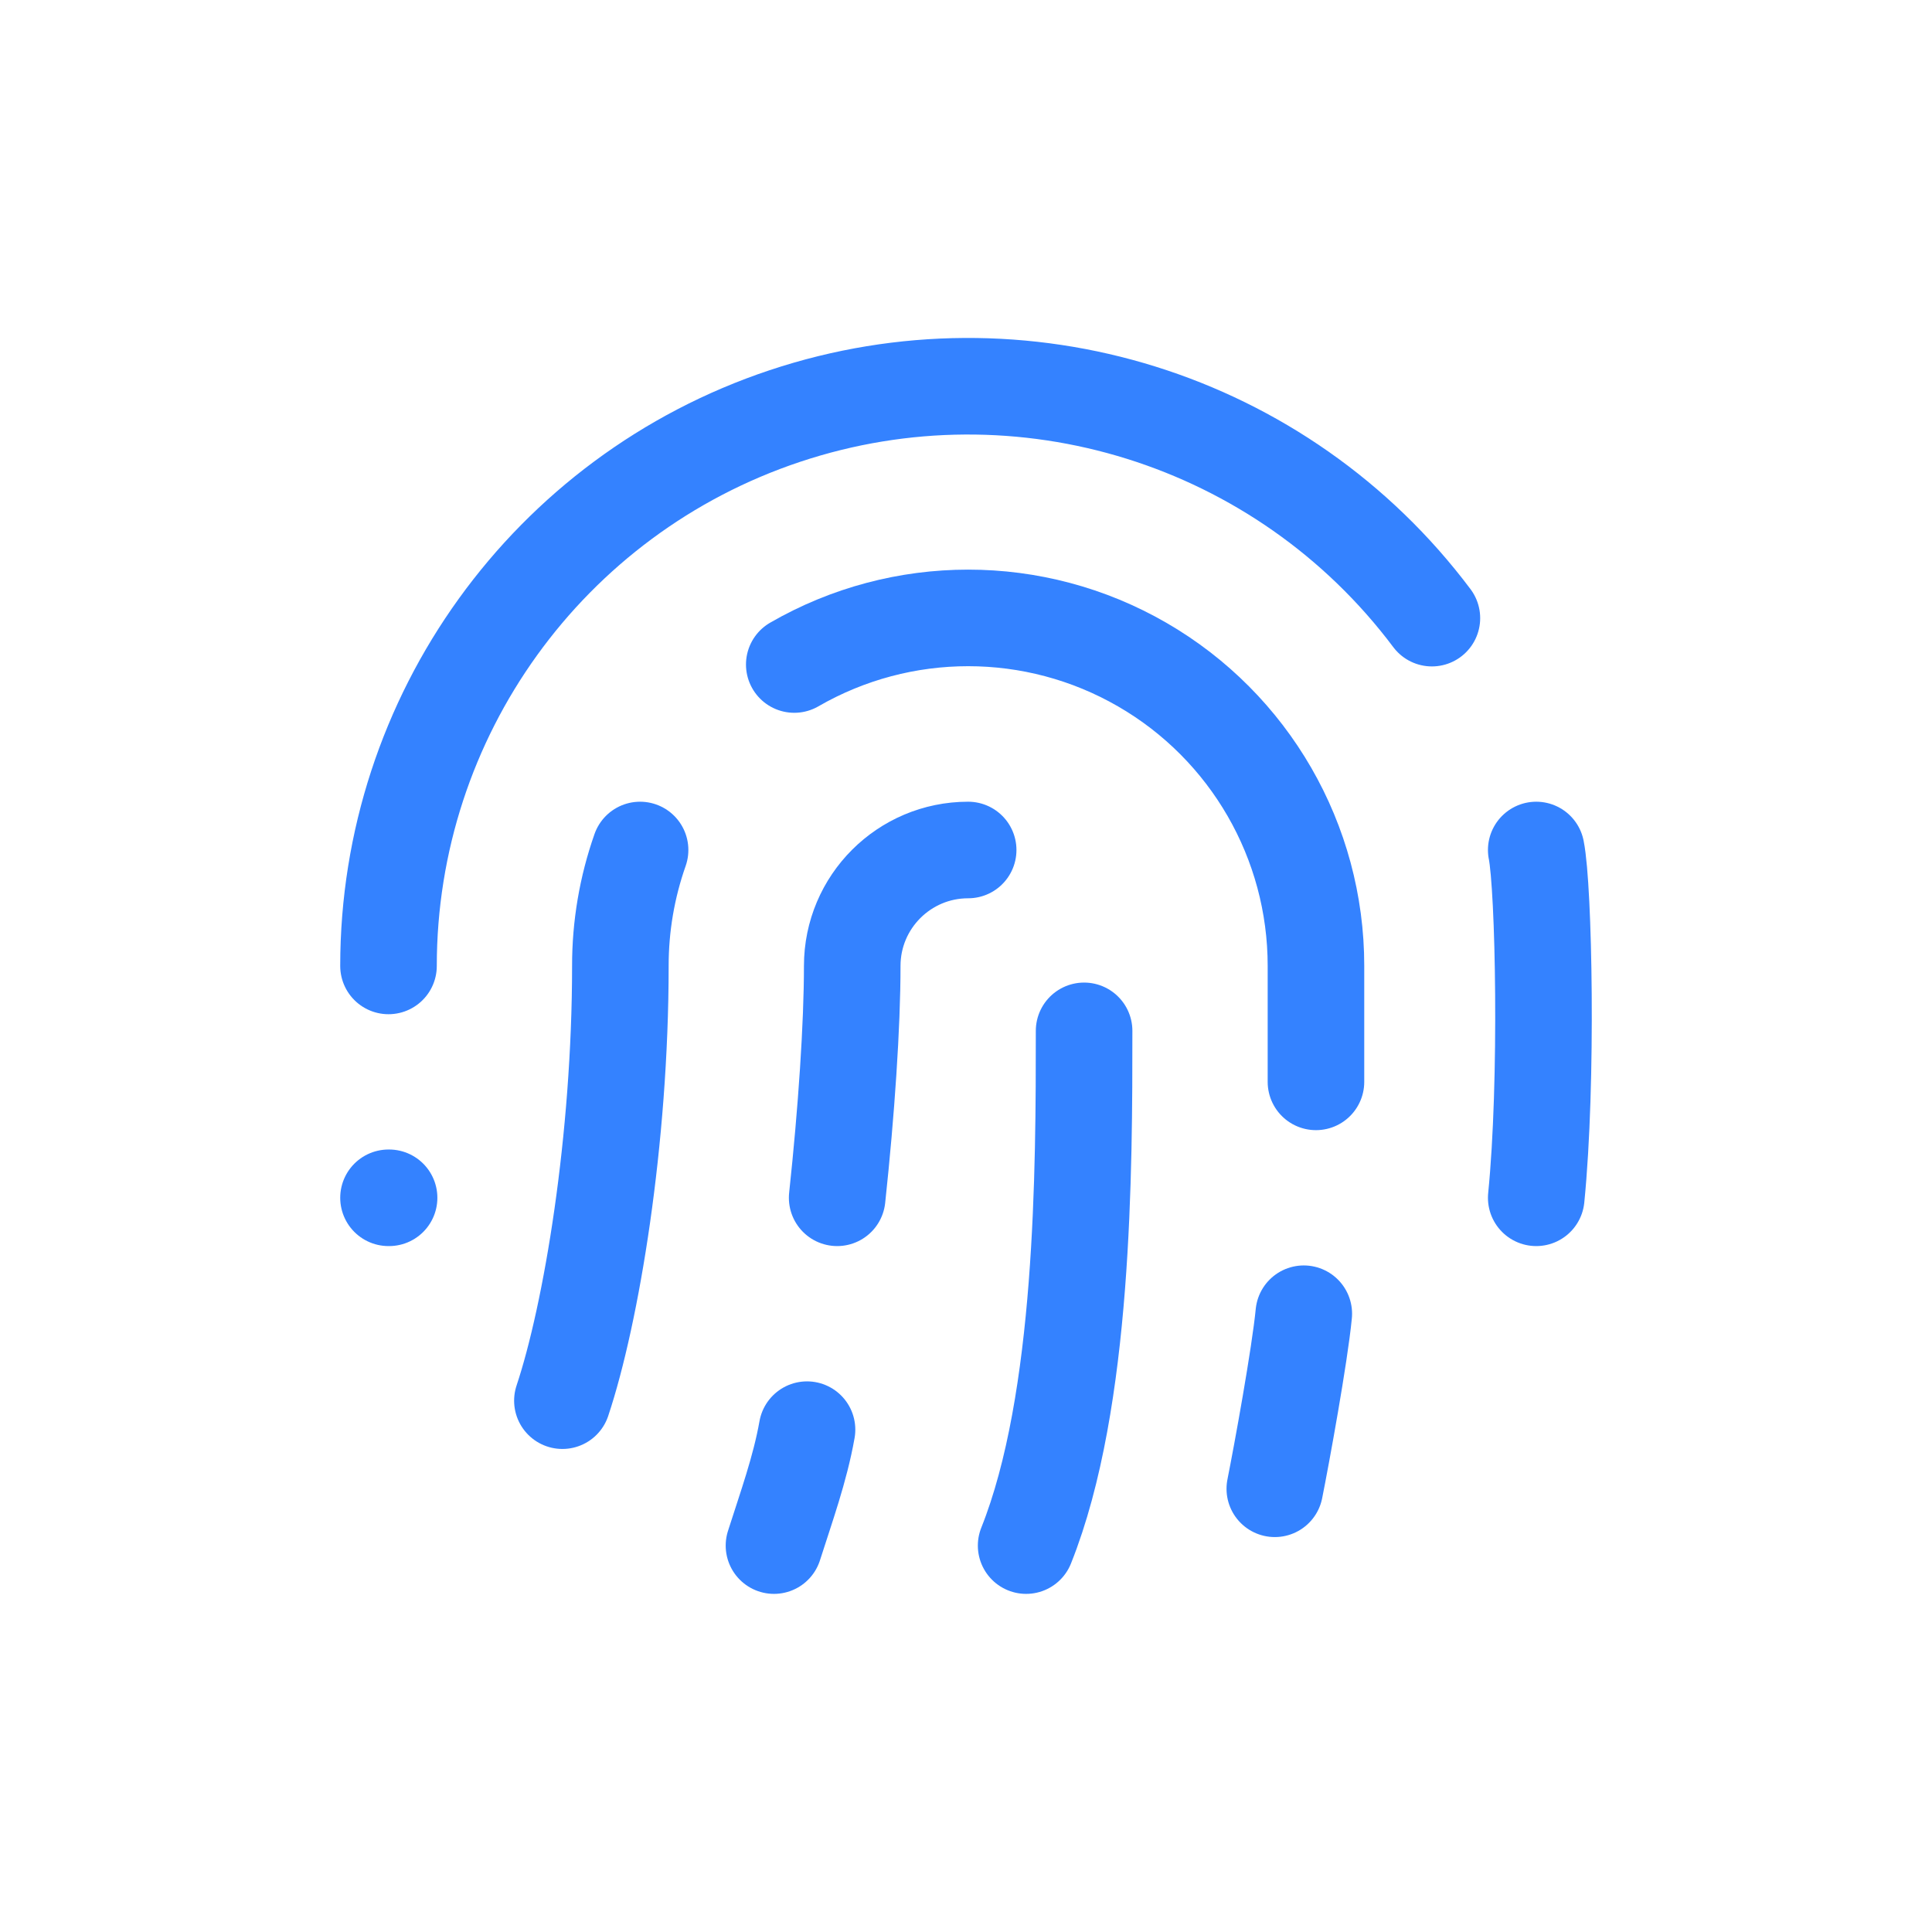
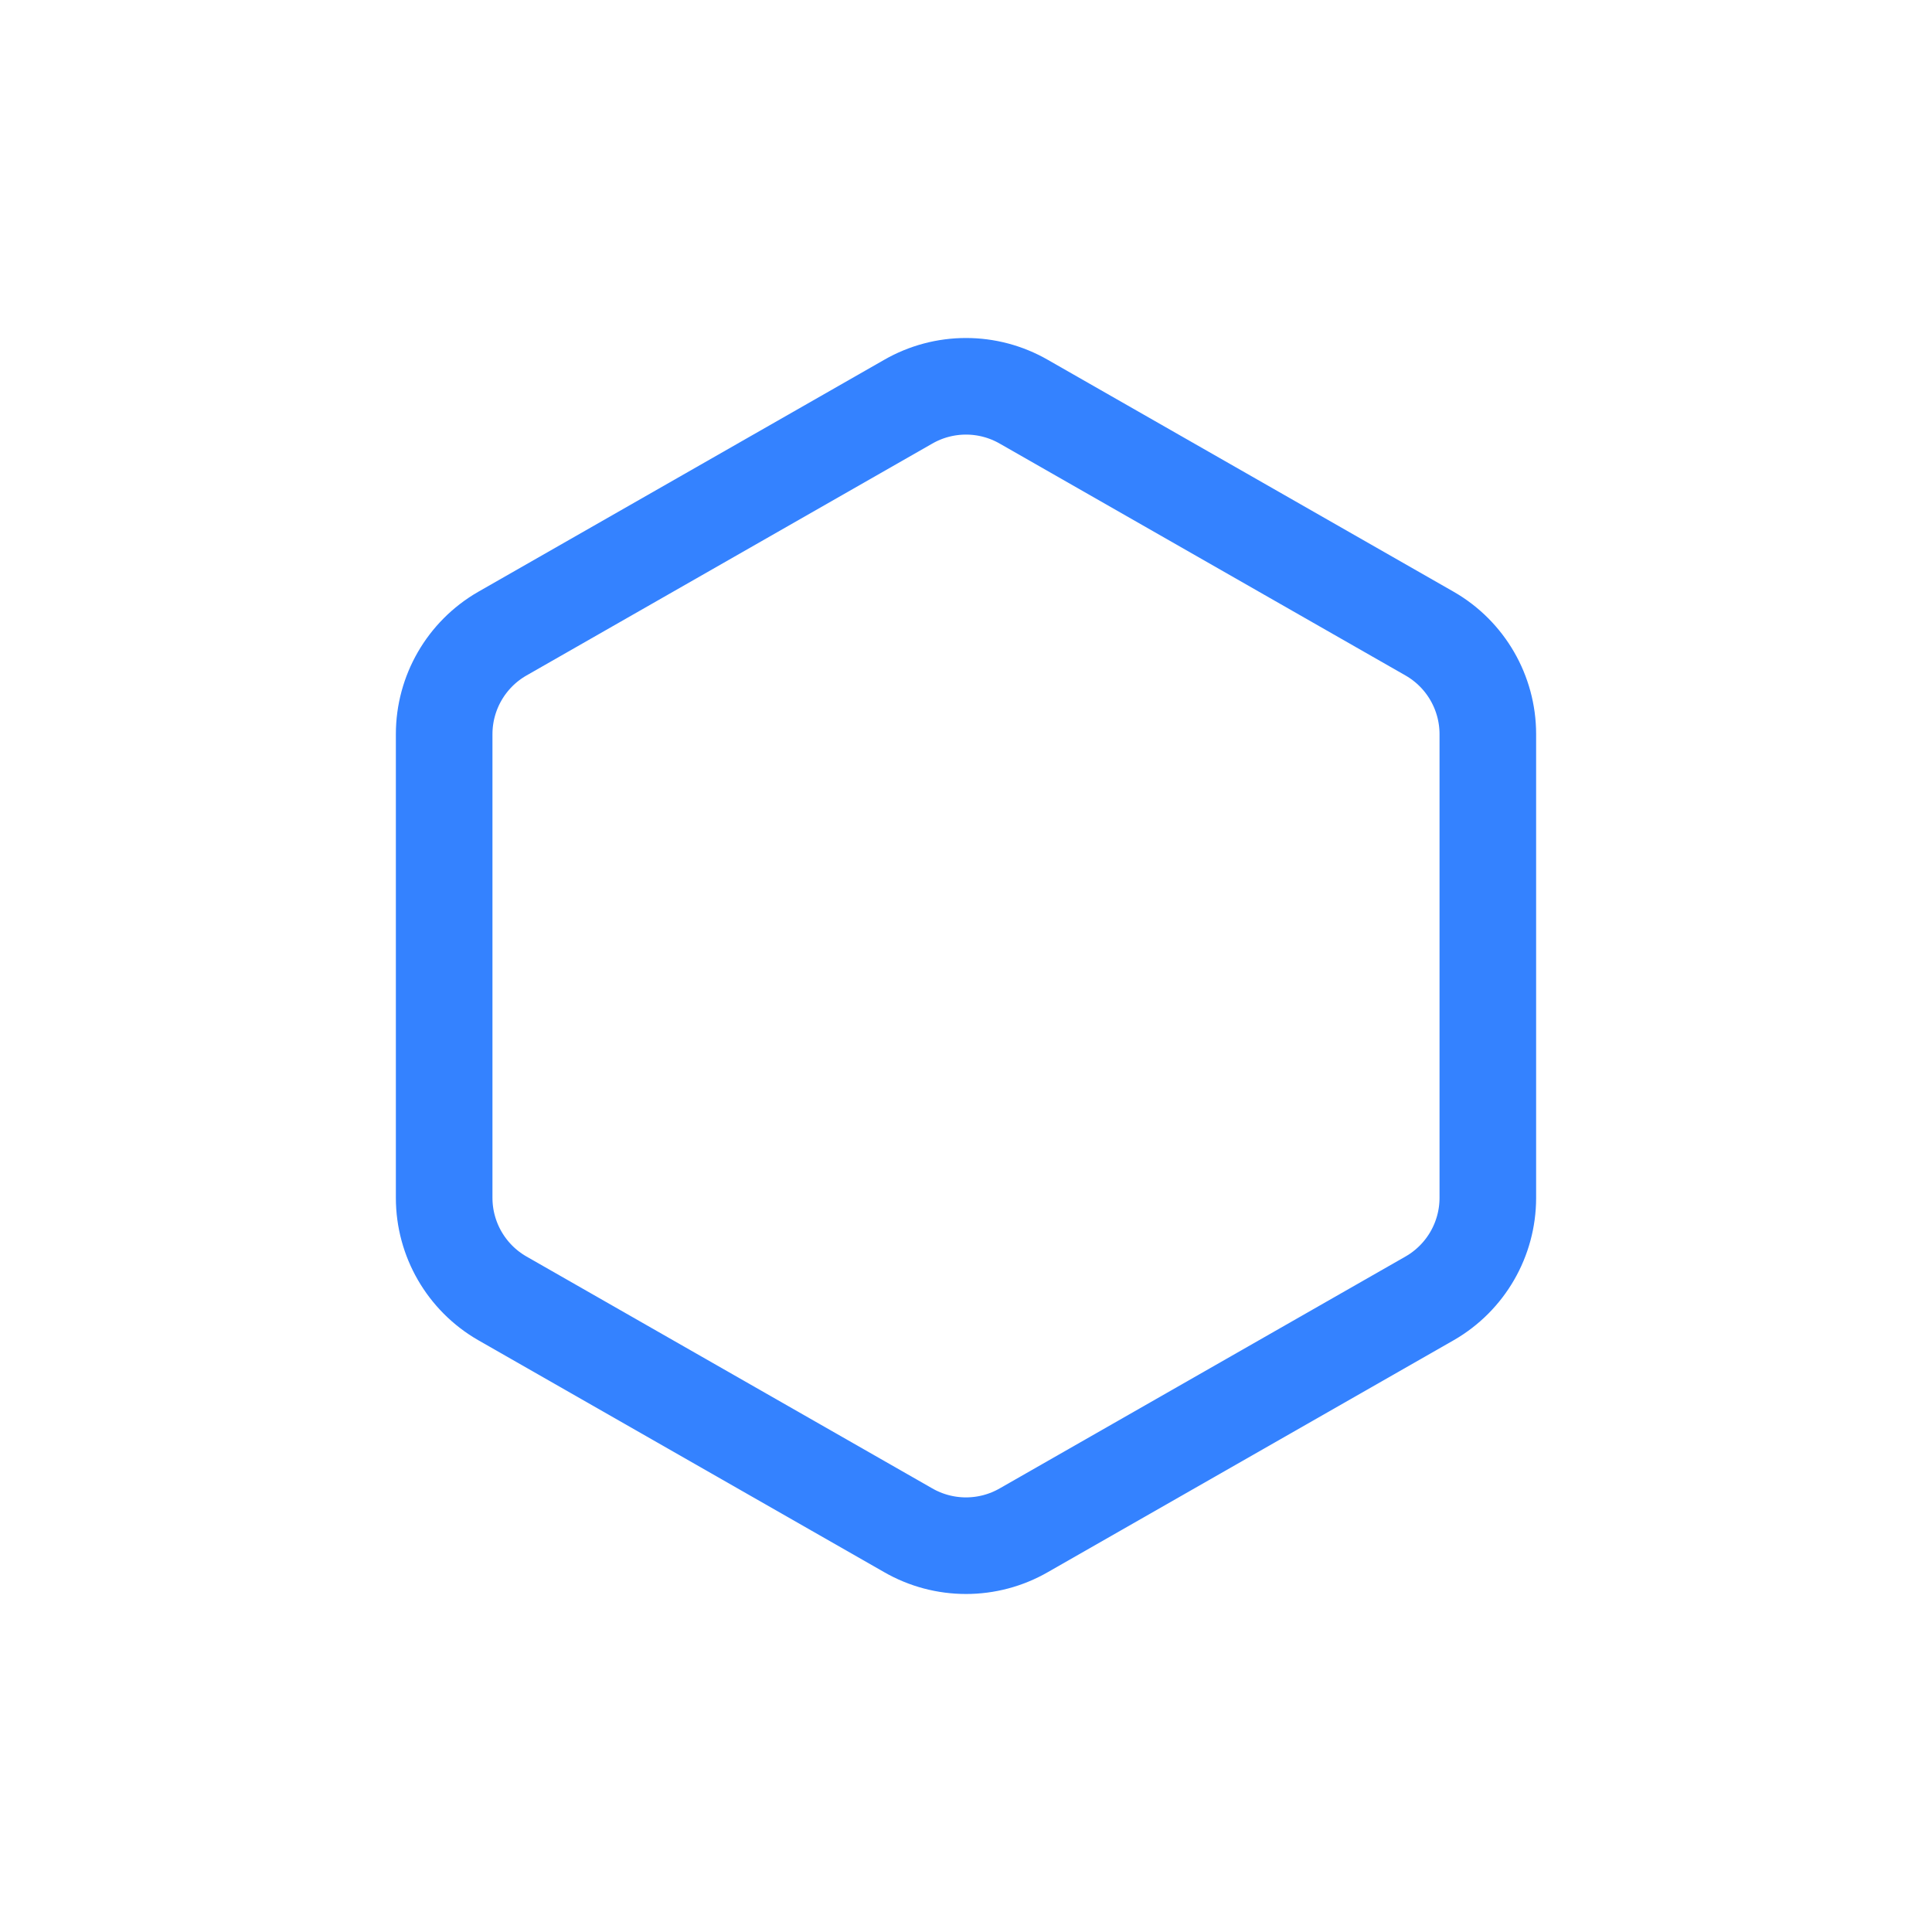
<svg xmlns="http://www.w3.org/2000/svg" viewBox="0 0 96 96" width="96" height="96" role="img" aria-label="Auth">
-   <g transform="translate(13.544 13.433) scale(2.8803)" fill="none" stroke="#3482FF" stroke-width="1.666" stroke-linecap="round" stroke-linejoin="round">
-     <path d="M12 10a2 2 0 0 0-2 2c0 1.02-.1 2.51-.26 4" />
-     <path d="M14 13.12c0 2.38 0 6.38-1 8.88" />
-     <path d="M17.29 21.02c.12-.6.43-2.3.5-3.02" />
-     <path d="M2 12a10 10 0 0 1 18-6" />
-     <path d="M2 16h.01" />
-     <path d="M21.8 16c.2-2 .131-5.354 0-6" />
-     <path d="M5 19.5C5.5 18 6 15 6 12a6 6 0 0 1 .34-2" />
-     <path d="M8.65 22c.21-.66.45-1.32.57-2" />
-     <path d="M9 6.8a6 6 0 0 1 9 5.2v2" />
+   <g transform="translate(13.427 13.427) scale(2.88106)" fill="none" stroke="#3482FF" stroke-width="1.666" stroke-linecap="round" stroke-linejoin="round">
+     <path d="M21 16V8a2 2 0 0 0-1-1.73l-7-4a2 2 0 0 0-2 0l-7 4A2 2 0 0 0 3 8v8a2 2 0 0 0 1 1.73l7 4a2 2 0 0 0 2 0l7-4A2 2 0 0 0 21 16z" />
  </g>
</svg>
